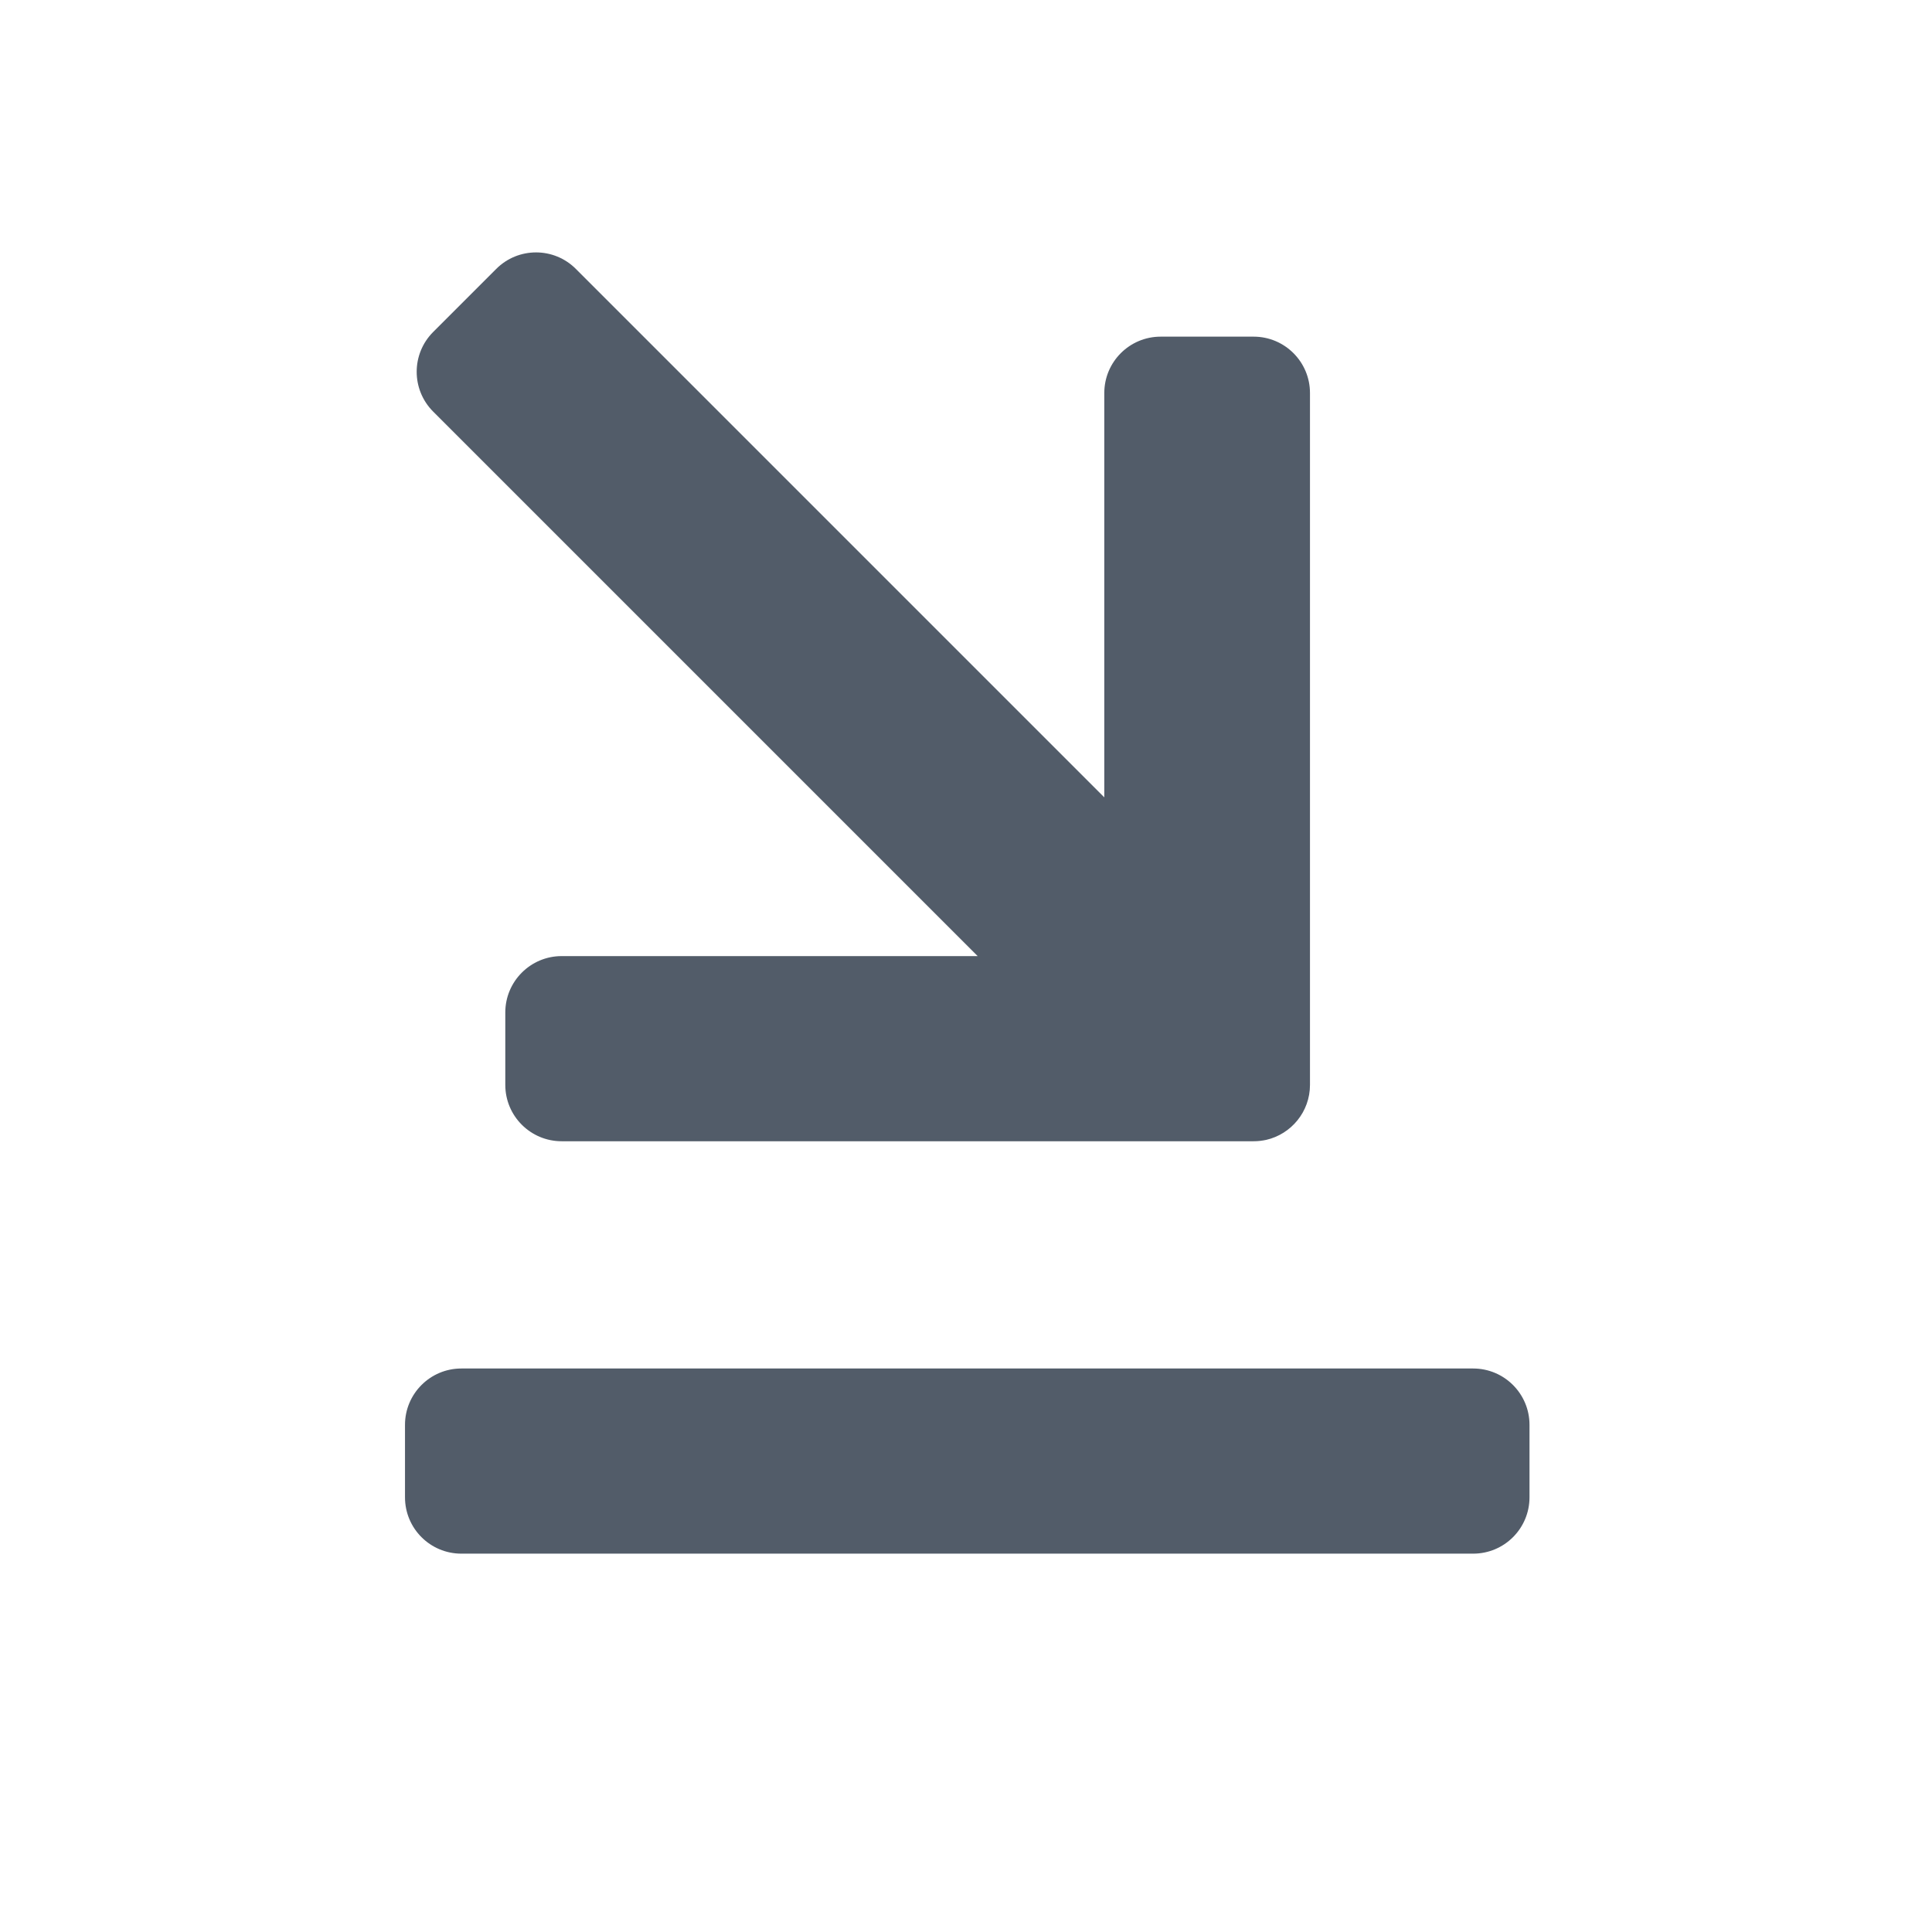
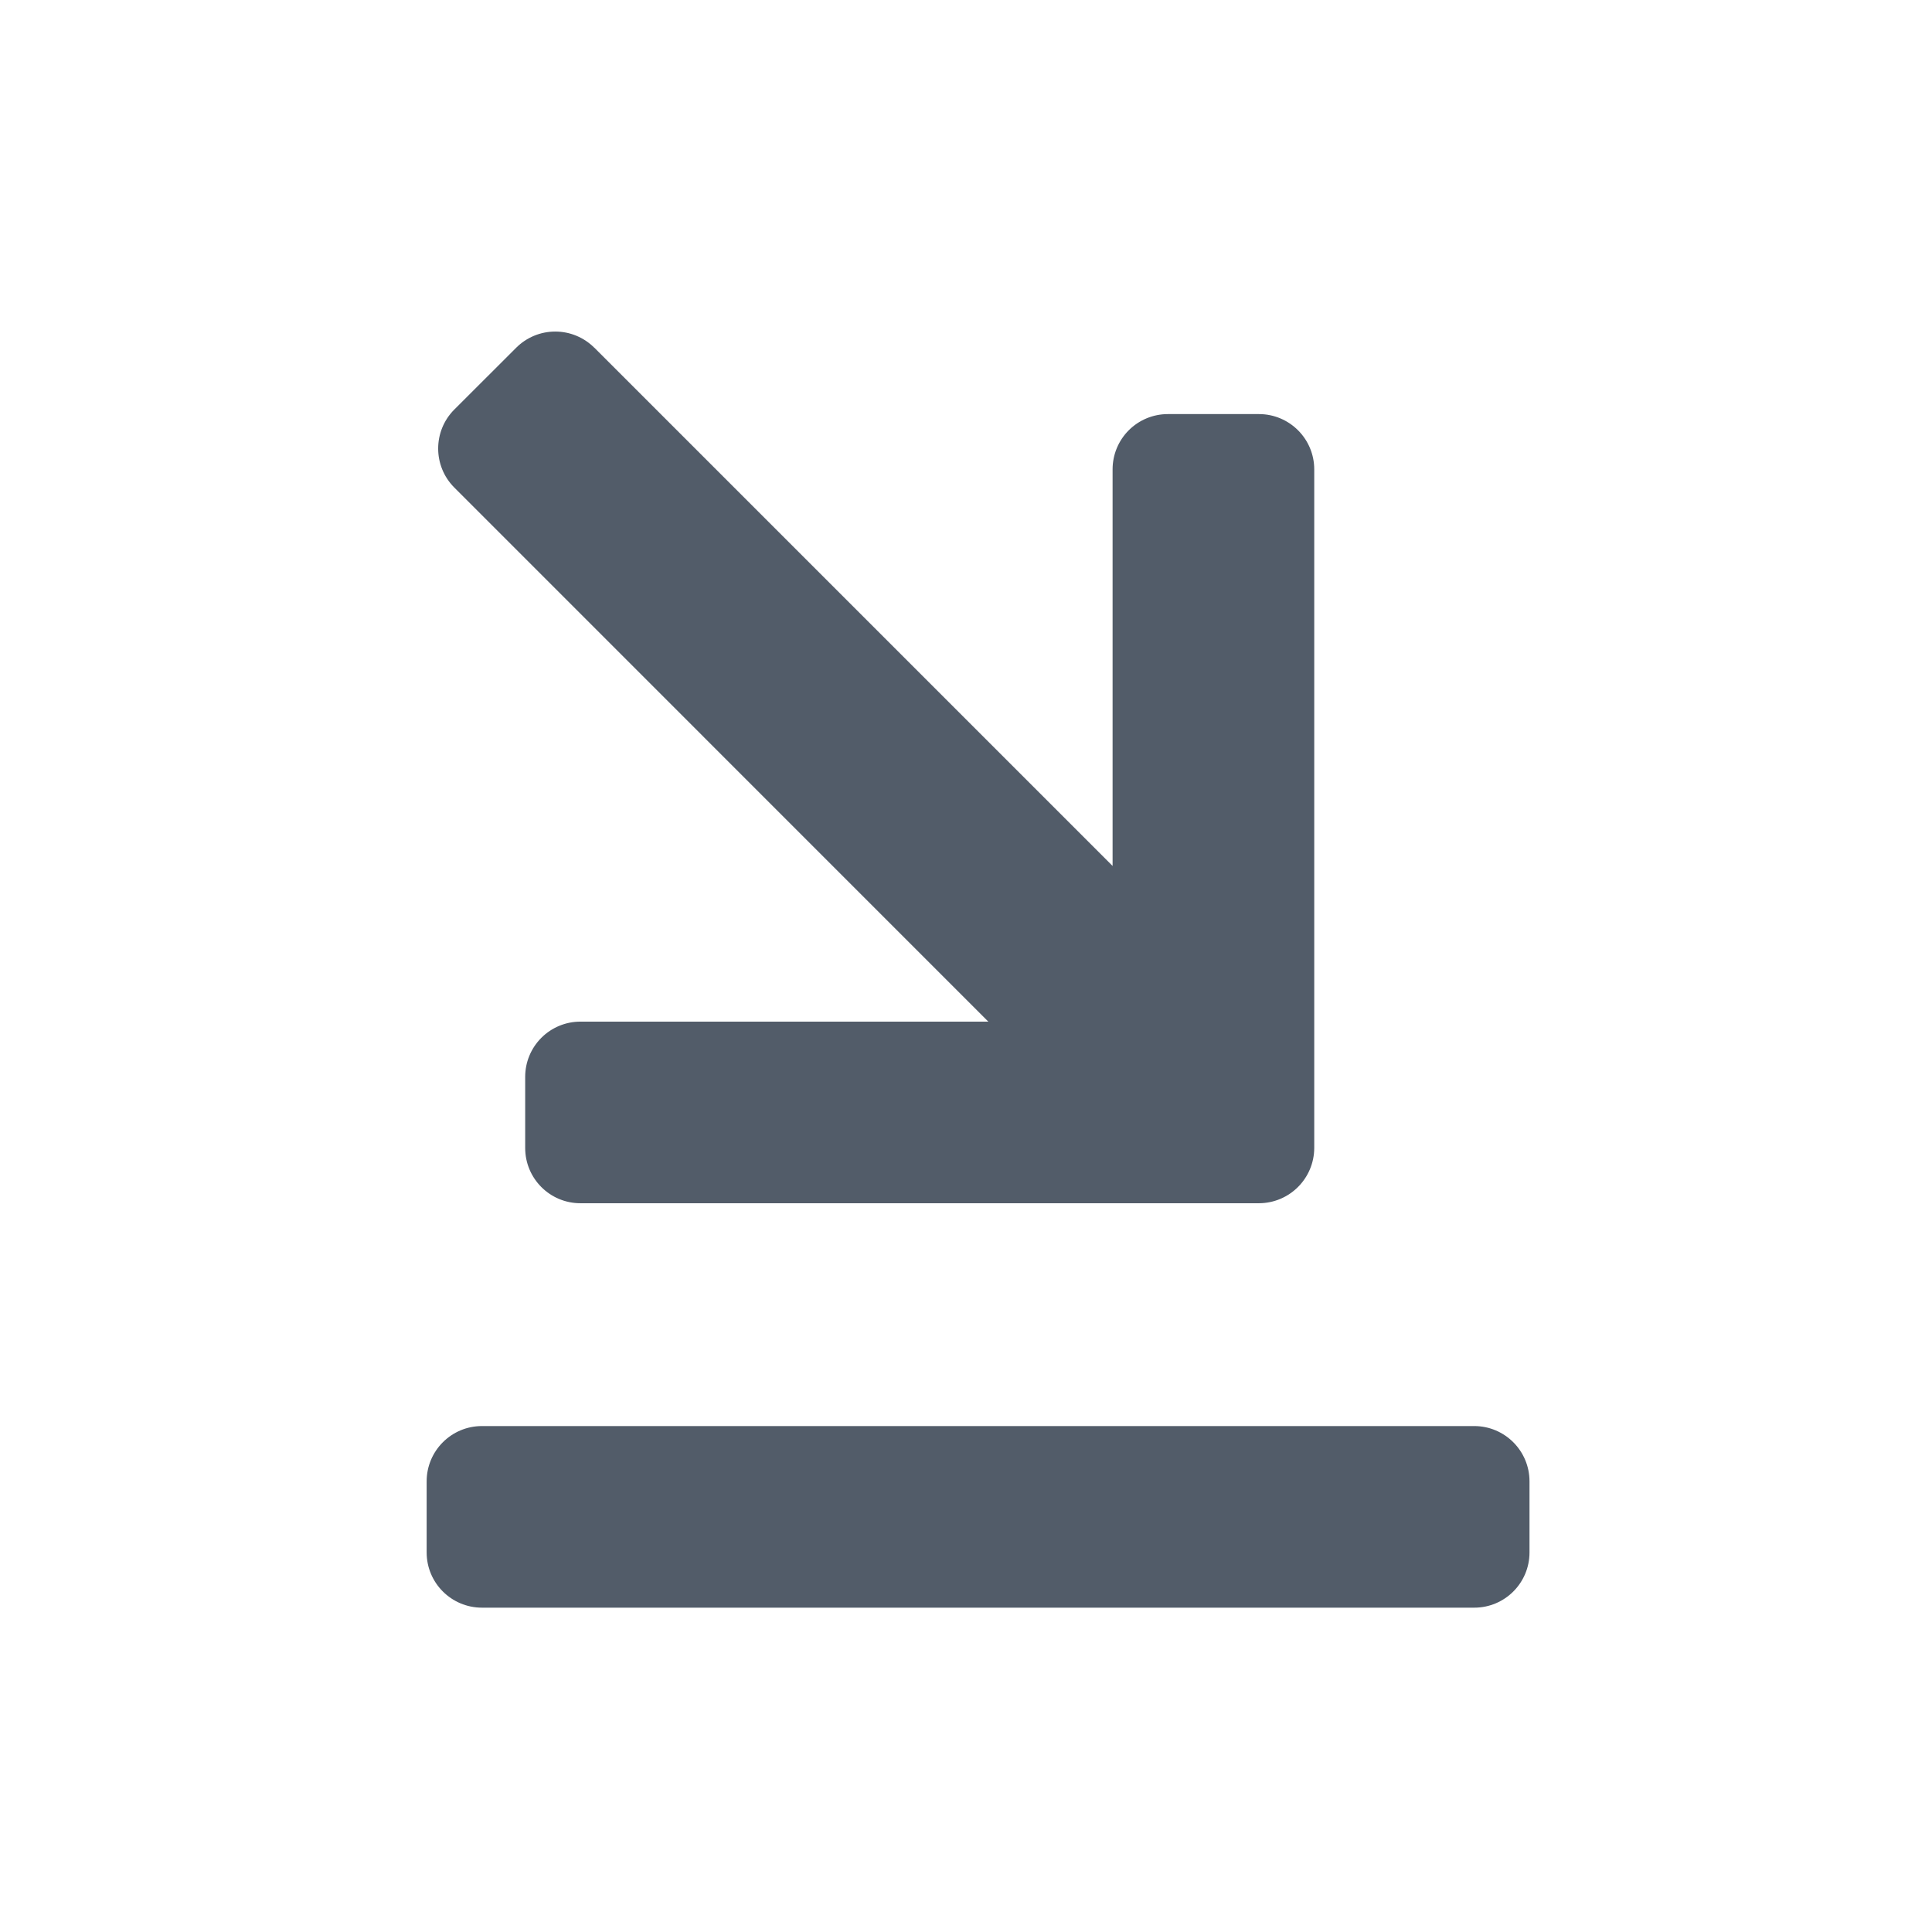
- <svg xmlns="http://www.w3.org/2000/svg" width="24" height="24" viewBox="0 0 24 24" fill="none">
-   <path d="M7.154 3.341C6.881 3.067 6.437 3.067 6.164 3.341L5.381 4.124C5.108 4.397 5.108 4.84 5.381 5.113L12.145 11.877H6.977C6.591 11.877 6.277 12.191 6.277 12.577V13.477C6.277 13.864 6.591 14.177 6.977 14.177H14.414L14.418 14.177H15.573C15.626 14.177 15.678 14.171 15.729 14.16C16.04 14.089 16.273 13.81 16.273 13.477V12.577L16.273 12.569V4.882C16.273 4.495 15.959 4.182 15.573 4.182L14.418 4.182C14.032 4.182 13.718 4.495 13.718 4.882L13.718 9.905L7.154 3.341Z" fill="#525C69" />
-   <path d="M5.731 17C5.344 17 5.031 17.314 5.031 17.7V18.6C5.031 18.987 5.344 19.3 5.731 19.3H18.3C18.687 19.3 19 18.987 19 18.6V17.7C19 17.314 18.687 17 18.3 17H5.731Z" fill="#525C69" />
+ <svg xmlns="http://www.w3.org/2000/svg" width="24" height="24" fill="none">
+   <path fill="#525C69" d="M7.383 4.32a.686.686 0 0 0-.971 0l-.768.767a.686.686 0 0 0 0 .97l6.633 6.634H7.21a.686.686 0 0 0-.686.687v.882c0 .38.307.687.686.687h8.43a.689.689 0 0 0 .686-.687V5.831a.687.687 0 0 0-.686-.687h-1.132a.686.686 0 0 0-.687.687v4.926L7.383 4.319ZM5.987 17.715a.687.687 0 0 0-.687.687v.883c0 .379.308.686.687.686h12.327c.379 0 .686-.307.686-.686v-.883a.687.687 0 0 0-.686-.687H5.987Z" />
</svg>
